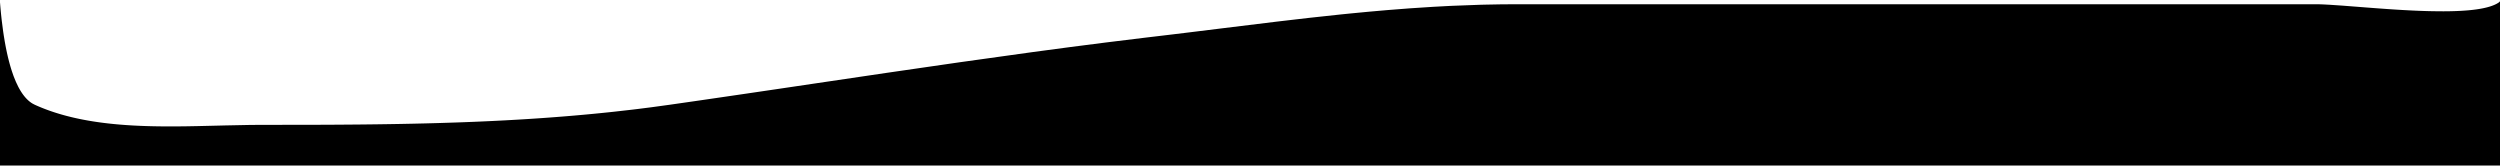
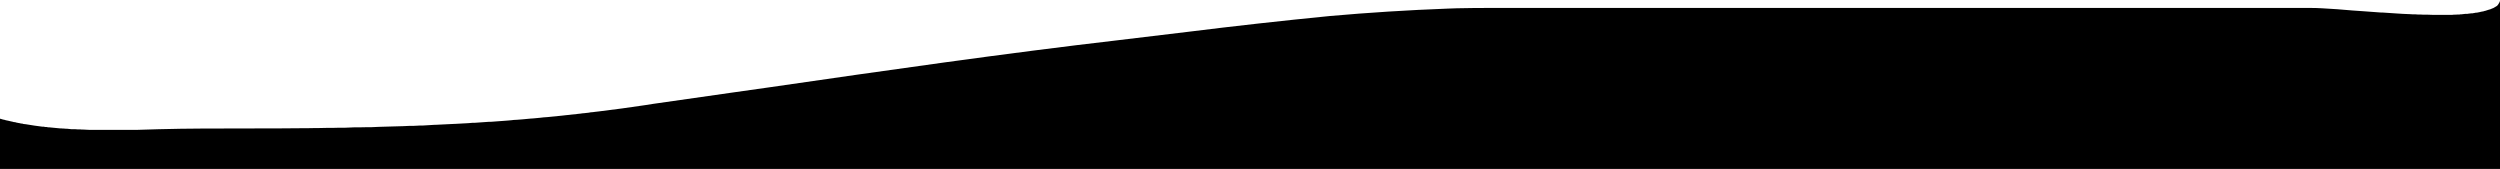
- <svg xmlns="http://www.w3.org/2000/svg" width="1480" height="98" viewBox="0 0 1480 98" fill="none">
-   <path d="M1480 98H0V1.386C0.011 1.531 0.023 1.677 0.034 1.822C0.065 2.213 0.097 2.606 0.13 3C0.15 3.24 0.17 3.48 0.19 3.721C0.215 4.005 0.24 4.289 0.266 4.574C0.28 4.741 0.295 4.907 0.31 5.074C0.349 5.51 0.389 5.946 0.431 6.384C0.455 6.641 0.479 6.898 0.504 7.156C0.534 7.47 0.567 7.784 0.599 8.099C0.618 8.293 0.637 8.487 0.657 8.682C0.703 9.129 0.75 9.578 0.799 10.027C0.816 10.19 0.833 10.352 0.851 10.515C0.887 10.845 0.925 11.176 0.963 11.508C0.983 11.687 1.003 11.866 1.023 12.045C1.271 14.194 1.549 16.354 1.856 18.507C1.968 19.287 2.082 20.066 2.202 20.843C2.394 22.083 2.596 23.319 2.81 24.547C2.946 25.328 3.089 26.105 3.234 26.878C3.296 27.204 3.356 27.53 3.419 27.855C3.456 28.045 3.495 28.236 3.532 28.426C3.609 28.816 3.687 29.204 3.767 29.592C3.803 29.766 3.841 29.94 3.877 30.113C3.956 30.49 4.035 30.865 4.116 31.238C4.17 31.485 4.226 31.732 4.281 31.977C4.343 32.255 4.404 32.533 4.468 32.809C4.534 33.096 4.602 33.382 4.67 33.667C4.739 33.958 4.806 34.248 4.877 34.536C4.921 34.717 4.968 34.897 5.013 35.077C5.106 35.451 5.199 35.823 5.295 36.193C5.325 36.309 5.356 36.423 5.387 36.538C5.491 36.935 5.596 37.33 5.704 37.723C5.762 37.933 5.823 38.142 5.882 38.352C5.969 38.66 6.055 38.967 6.144 39.272C6.209 39.495 6.276 39.718 6.343 39.94C6.421 40.201 6.499 40.461 6.579 40.72C6.661 40.983 6.744 41.245 6.827 41.505C6.903 41.741 6.978 41.976 7.055 42.21C7.341 43.08 7.635 43.934 7.941 44.768C7.98 44.873 8.02 44.977 8.059 45.082C8.109 45.217 8.158 45.352 8.209 45.485C9.001 47.569 9.859 49.525 10.79 51.32C10.831 51.4 10.873 51.478 10.914 51.557C10.982 51.685 11.05 51.813 11.118 51.94C11.155 52.008 11.192 52.075 11.229 52.143C11.295 52.264 11.361 52.384 11.428 52.504C11.456 52.555 11.485 52.606 11.514 52.656C11.599 52.807 11.684 52.956 11.771 53.103C11.8 53.154 11.831 53.205 11.86 53.256C11.938 53.388 12.016 53.519 12.095 53.649C12.134 53.715 12.175 53.78 12.215 53.845C12.283 53.956 12.351 54.066 12.42 54.175C12.468 54.251 12.516 54.326 12.565 54.401C12.639 54.517 12.713 54.632 12.788 54.745C12.818 54.79 12.847 54.835 12.877 54.88C12.959 55.003 13.042 55.125 13.125 55.246C13.163 55.301 13.201 55.356 13.239 55.411C13.321 55.528 13.403 55.644 13.485 55.759C13.526 55.815 13.566 55.87 13.606 55.926C13.675 56.02 13.744 56.114 13.813 56.206C13.864 56.273 13.914 56.339 13.965 56.405C14.04 56.504 14.116 56.601 14.191 56.697C14.238 56.757 14.285 56.816 14.332 56.875C14.416 56.98 14.501 57.084 14.586 57.187C14.628 57.237 14.671 57.288 14.713 57.338C14.791 57.431 14.87 57.524 14.949 57.615C14.998 57.672 15.047 57.727 15.097 57.783C15.18 57.877 15.264 57.971 15.348 58.062C15.388 58.106 15.428 58.149 15.468 58.192C15.554 58.285 15.64 58.376 15.727 58.466C15.779 58.52 15.83 58.574 15.883 58.627C15.957 58.702 16.032 58.776 16.106 58.85C16.164 58.907 16.222 58.964 16.28 59.02C16.352 59.089 16.425 59.156 16.497 59.224C16.559 59.281 16.62 59.339 16.683 59.395C16.771 59.476 16.861 59.554 16.95 59.632C16.992 59.668 17.034 59.705 17.076 59.741C17.17 59.821 17.265 59.9 17.359 59.977C17.409 60.018 17.458 60.059 17.508 60.099C17.597 60.17 17.688 60.239 17.778 60.309C17.826 60.345 17.873 60.382 17.921 60.418C18.016 60.489 18.111 60.558 18.207 60.627C18.257 60.663 18.307 60.7 18.357 60.735C18.439 60.792 18.521 60.846 18.604 60.901C18.667 60.944 18.73 60.987 18.794 61.028C18.893 61.093 18.994 61.155 19.095 61.217C19.14 61.245 19.185 61.273 19.23 61.301C19.677 61.568 20.133 61.809 20.599 62.02L22.082 62.68C22.544 62.881 23.009 63.078 23.475 63.273C23.717 63.375 23.961 63.474 24.205 63.574C24.448 63.674 24.69 63.774 24.934 63.872C25.24 63.995 25.548 64.115 25.855 64.235C26.017 64.299 26.179 64.362 26.341 64.425C26.65 64.544 26.961 64.661 27.273 64.777C27.464 64.849 27.656 64.922 27.849 64.993C28.113 65.091 28.378 65.187 28.643 65.282C28.88 65.368 29.118 65.453 29.356 65.537C29.611 65.627 29.866 65.716 30.121 65.805C30.371 65.891 30.621 65.976 30.871 66.061C31.119 66.144 31.367 66.227 31.615 66.31C31.856 66.389 32.097 66.468 32.338 66.546C32.615 66.636 32.892 66.725 33.17 66.812C33.353 66.871 33.537 66.928 33.721 66.985C34.055 67.089 34.39 67.192 34.726 67.294C34.889 67.343 35.053 67.392 35.217 67.44C35.546 67.538 35.876 67.637 36.206 67.732C36.445 67.802 36.685 67.869 36.925 67.936C37.181 68.009 37.437 68.082 37.694 68.153C38.016 68.242 38.338 68.328 38.661 68.415C38.856 68.468 39.051 68.522 39.247 68.573C39.489 68.637 39.731 68.698 39.973 68.761C40.541 68.908 41.111 69.051 41.684 69.191C41.892 69.243 42.1 69.295 42.31 69.346C42.586 69.412 42.864 69.476 43.142 69.541C43.398 69.601 43.656 69.662 43.913 69.721C44.136 69.772 44.36 69.822 44.584 69.872C44.886 69.94 45.189 70.007 45.492 70.073C45.74 70.127 45.989 70.18 46.237 70.232C46.535 70.296 46.833 70.358 47.131 70.42C47.335 70.462 47.54 70.503 47.745 70.545C48.066 70.61 48.386 70.675 48.708 70.738C48.983 70.792 49.258 70.845 49.534 70.897C49.754 70.939 49.975 70.981 50.195 71.022C50.501 71.08 50.808 71.136 51.114 71.191C51.364 71.237 51.613 71.281 51.863 71.325C52.148 71.376 52.433 71.426 52.719 71.475C52.978 71.519 53.237 71.563 53.496 71.606C53.77 71.652 54.045 71.698 54.319 71.742C54.589 71.786 54.859 71.829 55.13 71.872C55.403 71.915 55.677 71.959 55.951 72.001C56.193 72.038 56.435 72.073 56.677 72.109C56.992 72.156 57.308 72.204 57.624 72.25C57.805 72.276 57.987 72.302 58.168 72.327C58.515 72.376 58.862 72.425 59.21 72.473C59.753 72.547 60.298 72.619 60.843 72.689C60.878 72.693 60.914 72.698 60.949 72.702C61.467 72.768 61.985 72.832 62.504 72.894C62.665 72.914 62.825 72.932 62.986 72.951C63.382 72.998 63.777 73.044 64.173 73.089C64.433 73.118 64.694 73.145 64.955 73.174C65.207 73.201 65.459 73.229 65.712 73.256C66.037 73.29 66.361 73.323 66.686 73.356C66.934 73.38 67.181 73.406 67.429 73.431C67.698 73.457 67.968 73.482 68.237 73.508C68.549 73.537 68.861 73.566 69.174 73.595C69.411 73.616 69.649 73.637 69.887 73.658C70.206 73.686 70.525 73.713 70.845 73.74C71.103 73.762 71.362 73.784 71.621 73.805C71.888 73.826 72.155 73.847 72.422 73.868C72.71 73.891 72.998 73.913 73.286 73.935C73.568 73.956 73.849 73.976 74.131 73.996C74.45 74.019 74.77 74.042 75.09 74.064C75.248 74.074 75.406 74.084 75.564 74.095C75.931 74.119 76.299 74.144 76.667 74.167C76.967 74.186 77.268 74.204 77.568 74.222C77.835 74.238 78.102 74.253 78.369 74.269C78.842 74.295 79.315 74.321 79.788 74.346C79.857 74.349 79.927 74.354 79.996 74.357C81.025 74.41 82.056 74.458 83.088 74.501C84.163 74.546 85.239 74.586 86.315 74.621C86.442 74.625 86.568 74.63 86.694 74.634C87.66 74.664 88.626 74.691 89.593 74.714C89.728 74.717 89.864 74.721 90 74.724C90.554 74.737 91.109 74.745 91.663 74.756C92.31 74.768 92.957 74.781 93.603 74.79C94.12 74.798 94.637 74.804 95.153 74.81C95.78 74.817 96.407 74.823 97.034 74.827C97.57 74.831 98.105 74.834 98.641 74.836C99.198 74.838 99.756 74.84 100.313 74.841C100.927 74.841 101.54 74.841 102.152 74.84C102.663 74.839 103.174 74.836 103.685 74.834C104.289 74.831 104.893 74.828 105.497 74.823C106.061 74.819 106.625 74.813 107.188 74.808C107.747 74.802 108.306 74.797 108.864 74.79C109.392 74.784 109.919 74.776 110.445 74.769C111.045 74.76 111.645 74.751 112.244 74.741C113.777 74.716 115.305 74.687 116.83 74.655C120.954 74.57 125.047 74.467 129.09 74.363C130.438 74.329 131.78 74.295 133.116 74.262C138.274 74.132 143.339 74.015 148.274 73.958C150.346 73.934 152.394 73.92 154.417 73.92C165.492 73.92 176.528 73.912 187.533 73.872C191.368 73.858 195.199 73.841 199.026 73.818C199.158 73.818 199.289 73.817 199.42 73.816C203.621 73.791 207.819 73.758 212.013 73.718C212.918 73.709 213.823 73.701 214.729 73.691C215.912 73.679 217.095 73.665 218.277 73.651C219.615 73.636 220.953 73.622 222.29 73.605C223.334 73.591 224.377 73.575 225.421 73.561C226.895 73.54 228.369 73.52 229.843 73.497C231.129 73.477 232.416 73.455 233.702 73.433C234.818 73.413 235.933 73.396 237.049 73.375C238.398 73.35 239.748 73.322 241.097 73.295C242.346 73.27 243.594 73.245 244.843 73.218C246.078 73.191 247.314 73.16 248.549 73.131C249.702 73.104 250.856 73.078 252.009 73.049C253.685 73.007 255.361 72.961 257.037 72.914C257.809 72.893 258.58 72.872 259.352 72.85C262.873 72.748 266.394 72.637 269.914 72.515C269.987 72.512 270.061 72.51 270.134 72.508C271.2 72.471 272.266 72.432 273.332 72.393C273.663 72.38 273.993 72.369 274.324 72.356C275.06 72.329 275.796 72.301 276.532 72.272C277.154 72.249 277.776 72.224 278.397 72.199C279.046 72.173 279.695 72.148 280.344 72.121C280.882 72.099 281.419 72.076 281.957 72.054C282.763 72.02 283.569 71.986 284.375 71.951C284.687 71.938 284.999 71.924 285.311 71.91C286.321 71.866 287.331 71.82 288.341 71.773C288.517 71.765 288.693 71.757 288.869 71.749C289.924 71.7 290.979 71.65 292.033 71.599C292.213 71.59 292.393 71.581 292.573 71.572C293.557 71.524 294.541 71.475 295.525 71.425C296.016 71.4 296.507 71.375 296.997 71.35C297.616 71.317 298.235 71.285 298.854 71.252C299.435 71.221 300.016 71.19 300.597 71.158C301.488 71.11 302.379 71.06 303.27 71.01C303.376 71.004 303.482 70.998 303.588 70.992C304.639 70.933 305.689 70.873 306.74 70.811C307.1 70.789 307.46 70.768 307.82 70.746C308.668 70.695 309.516 70.644 310.364 70.592C310.792 70.565 311.22 70.538 311.648 70.512C312.478 70.46 313.308 70.407 314.138 70.353C314.565 70.326 314.992 70.297 315.42 70.269C316.162 70.221 316.904 70.172 317.646 70.122C318.198 70.085 318.75 70.048 319.302 70.01C320.047 69.959 320.791 69.907 321.536 69.855C322.017 69.821 322.498 69.786 322.979 69.752C323.74 69.698 324.5 69.643 325.261 69.587C325.672 69.557 326.084 69.526 326.495 69.495C327.375 69.43 328.255 69.363 329.135 69.296C329.428 69.273 329.721 69.25 330.014 69.228C330.898 69.159 331.783 69.091 332.668 69.02C333.132 68.984 333.596 68.946 334.061 68.908C334.941 68.837 335.822 68.765 336.703 68.691C336.821 68.682 336.939 68.672 337.058 68.662C338.091 68.576 339.124 68.489 340.157 68.399C340.78 68.346 341.403 68.29 342.026 68.235C342.595 68.185 343.164 68.136 343.732 68.085C344.357 68.029 344.981 67.972 345.605 67.915C346.337 67.848 347.068 67.782 347.8 67.714C347.968 67.698 348.136 67.682 348.304 67.666C349.391 67.564 350.479 67.462 351.567 67.356C351.714 67.342 351.861 67.328 352.008 67.314C353.084 67.209 354.159 67.103 355.235 66.995C355.458 66.973 355.681 66.95 355.904 66.928C356.926 66.825 357.947 66.721 358.969 66.615C359.277 66.583 359.586 66.551 359.895 66.519C360.793 66.425 361.691 66.33 362.589 66.233C362.967 66.193 363.345 66.151 363.724 66.11C367.092 65.745 370.462 65.364 373.835 64.964C374.265 64.913 374.695 64.861 375.125 64.81C375.969 64.708 376.814 64.607 377.658 64.504C377.732 64.495 377.805 64.486 377.879 64.477C380.285 64.181 382.693 63.877 385.102 63.562C385.286 63.538 385.471 63.514 385.656 63.489C389.235 63.02 392.816 62.532 396.4 62.02C400.809 61.391 405.22 60.755 409.633 60.117C411.503 59.847 413.373 59.577 415.243 59.306C423.913 58.049 432.589 56.779 441.271 55.502C447.646 54.564 454.025 53.624 460.405 52.68L481.783 49.511L481.812 49.507L481.821 49.505C539.418 40.961 597.163 32.397 654.666 25.153C662.393 24.18 670.116 23.23 677.833 22.308L684.136 21.561C687.42 21.174 690.695 20.783 693.964 20.39C697.233 19.996 700.494 19.599 703.749 19.201C710.259 18.405 716.742 17.601 723.206 16.8L723.229 16.797L723.239 16.795C734.195 15.437 745.095 14.087 755.971 12.788C768.66 11.273 781.316 9.829 793.991 8.527C795.802 8.341 797.613 8.157 799.425 7.978C803.048 7.618 806.673 7.271 810.302 6.938C813.93 6.604 817.561 6.285 821.197 5.981C830.183 5.232 839.196 4.579 848.254 4.048C848.409 4.039 848.564 4.03 848.719 4.021C851.419 3.863 854.123 3.718 856.831 3.583C857.751 3.537 858.671 3.492 859.592 3.449C865.114 3.191 870.656 2.982 876.221 2.827C877.148 2.801 878.077 2.777 879.006 2.754C885.508 2.594 892.042 2.51 898.615 2.51H1370.95C1371.62 2.51 1372.33 2.521 1373.11 2.541C1373.72 2.557 1374.36 2.58 1375.03 2.607C1375.18 2.614 1375.34 2.619 1375.49 2.626C1376.61 2.675 1377.8 2.74 1379.07 2.815C1383.68 3.089 1389.24 3.521 1395.35 4C1395.54 4.015 1395.73 4.03 1395.93 4.045L1401.59 4.486C1403.45 4.629 1405.34 4.772 1407.25 4.914C1408.91 5.037 1410.58 5.157 1412.27 5.275C1412.55 5.295 1412.83 5.315 1413.1 5.334C1413.53 5.363 1413.95 5.391 1414.37 5.42C1414.95 5.459 1415.53 5.498 1416.11 5.536C1416.56 5.566 1417.01 5.595 1417.47 5.624C1418.01 5.659 1418.55 5.693 1419.09 5.727C1419.52 5.753 1419.95 5.779 1420.37 5.805C1421.02 5.844 1421.66 5.882 1422.31 5.919C1422.63 5.937 1422.95 5.956 1423.27 5.974C1423.87 6.007 1424.46 6.039 1425.06 6.07C1425.59 6.099 1426.13 6.126 1426.66 6.153C1427.08 6.174 1427.49 6.193 1427.9 6.213C1428.44 6.239 1428.99 6.266 1429.54 6.29C1430.09 6.315 1430.64 6.338 1431.19 6.36C1431.6 6.377 1432.01 6.394 1432.41 6.41C1433.01 6.433 1433.6 6.454 1434.19 6.475C1434.63 6.49 1435.06 6.506 1435.5 6.52C1436.23 6.542 1436.95 6.561 1437.67 6.58C1437.88 6.586 1438.09 6.593 1438.3 6.598C1440.28 6.645 1442.23 6.677 1444.15 6.688C1444.95 6.693 1445.75 6.694 1446.54 6.691C1446.67 6.691 1446.79 6.691 1446.92 6.69C1447.71 6.687 1448.5 6.679 1449.27 6.668C1449.41 6.666 1449.54 6.664 1449.67 6.662C1449.9 6.658 1450.13 6.655 1450.35 6.65C1450.61 6.645 1450.86 6.64 1451.12 6.634C1451.3 6.63 1451.47 6.626 1451.65 6.621C1451.9 6.615 1452.15 6.608 1452.39 6.601C1452.65 6.593 1452.91 6.586 1453.16 6.577C1453.31 6.572 1453.46 6.567 1453.61 6.562C1453.85 6.553 1454.09 6.544 1454.33 6.534C1454.59 6.524 1454.85 6.512 1455.11 6.501C1455.3 6.493 1455.48 6.484 1455.67 6.476C1455.9 6.465 1456.12 6.452 1456.35 6.44C1456.54 6.431 1456.73 6.422 1456.92 6.411C1457.1 6.401 1457.27 6.389 1457.45 6.379C1457.98 6.347 1458.51 6.314 1459.02 6.277C1459.47 6.245 1459.92 6.212 1460.36 6.176C1460.65 6.152 1460.94 6.126 1461.23 6.101C1461.43 6.083 1461.62 6.066 1461.81 6.048C1461.97 6.033 1462.12 6.018 1462.27 6.003C1462.51 5.98 1462.74 5.957 1462.97 5.933C1463.16 5.913 1463.34 5.892 1463.53 5.871C1463.73 5.849 1463.92 5.827 1464.12 5.804C1464.3 5.783 1464.48 5.76 1464.65 5.738C1464.83 5.716 1465.01 5.694 1465.19 5.671C1465.4 5.644 1465.6 5.615 1465.81 5.587C1465.98 5.563 1466.15 5.54 1466.32 5.516C1466.49 5.491 1466.66 5.465 1466.83 5.439C1467.01 5.411 1467.2 5.382 1467.38 5.353C1467.55 5.325 1467.72 5.299 1467.89 5.271C1468.07 5.239 1468.26 5.207 1468.44 5.175C1468.59 5.149 1468.73 5.124 1468.87 5.098C1469.05 5.065 1469.23 5.03 1469.41 4.996C1469.59 4.962 1469.76 4.927 1469.93 4.892C1470.09 4.86 1470.24 4.828 1470.39 4.796C1470.54 4.764 1470.69 4.731 1470.84 4.698C1471.02 4.658 1471.21 4.616 1471.38 4.574C1471.51 4.543 1471.64 4.513 1471.77 4.481C1471.97 4.434 1472.16 4.385 1472.35 4.336C1472.45 4.308 1472.56 4.281 1472.67 4.253C1472.84 4.206 1473.01 4.156 1473.18 4.107C1473.31 4.072 1473.43 4.039 1473.55 4.003C1473.73 3.949 1473.91 3.893 1474.09 3.838C1474.37 3.75 1474.64 3.66 1474.91 3.567C1474.98 3.541 1475.06 3.516 1475.14 3.489C1475.27 3.442 1475.4 3.391 1475.53 3.343C1475.66 3.294 1475.79 3.247 1475.91 3.197C1476.03 3.148 1476.16 3.098 1476.28 3.048C1476.4 2.999 1476.51 2.95 1476.63 2.9C1476.82 2.818 1477 2.734 1477.19 2.648C1477.21 2.637 1477.23 2.625 1477.26 2.613C1477.46 2.519 1477.65 2.424 1477.84 2.325C1477.88 2.301 1477.93 2.276 1477.98 2.251C1478.02 2.226 1478.07 2.201 1478.12 2.176C1478.18 2.138 1478.25 2.099 1478.32 2.061C1478.35 2.04 1478.39 2.021 1478.43 2C1478.62 1.886 1478.81 1.769 1479 1.649L1479.28 1.46C1479.33 1.424 1479.38 1.386 1479.43 1.346C1479.63 1.187 1479.82 0.992 1480 0.762V98Z" fill="black" />
+ <svg xmlns="http://www.w3.org/2000/svg" fill="none" viewBox="0 0 1480 100">
+   <path fill="#000" d="M1480 100H0V70.3h.2a147.2 147.2 0 0 0 1.7.5l.6.1 1 .3 1 .2.5.1.8.2 1.8.4.7.2h.6c.3.2.7.2 1 .3l1 .2.6.1.9.2.9.1.6.2 1 .1.7.1a196.3 196.3 0 0 0 9.5 1.4h.8l1 .2h.7l1 .2h.7a252.7 252.7 0 0 0 6.2.6h.7l1 .1h.6l1.1.1h.7a279.5 279.5 0 0 0 2.8.3h2.3l1.2.1h1.7l.7.1h1.1a180.8 180.8 0 0 0 3.9.2h2a449.7 449.7 0 0 0 12.4 0H72.9a826.1 826.1 0 0 0 5.2 0h2.3l13.4-.4c9-.2 17.7-.4 26-.4a14068.3 14068.3 0 0 0 45.7-.1h.4l13-.1h2.7l5.6-.1h1.8l4.8-.1h3.3l4-.1h3.4l4.9-.2h2.8l5-.1h2.6l4.3-.2 3.5-.1 10.6-.3h.2a1776 1776 0 0 0 4.3-.2h2.3a1704.7 1704.7 0 0 0 3.9-.2h1.6a1684 1684 0 0 0 6.6-.4h.5a1486.2 1486.2 0 0 0 10.2-.5l2.3-.1a1302.6 1302.6 0 0 0 3.6-.2l1.9-.1 1.8-.1 2.3-.2h1.3a1439.7 1439.7 0 0 0 8.5-.6h1.2a1329.6 1329.6 0 0 0 8.1-.6l1.3-.1 2.4-.2 1.7-.2 2-.1 2.5-.2 1.2-.1 2.1-.2 2.1-.2 1.6-.1a1206 1206 0 0 0 4.2-.4l1.7-.2 2.7-.2 1-.1 2-.2 2.2-.2.8-.1 2.9-.3 1.7-.2 2.1-.2 1.6-.2 2.3-.2 1.3-.2c.9 0 1.7-.2 2.5-.3l1.2-.1 2.7-.3 1-.2c1 0 1.9-.2 2.8-.3l1.8-.2a985.5 985.5 0 0 0 28-3.8l4.4-.7a13327.8 13327.8 0 0 0 46.9-6.7l21.9-3.1c69.1-10 138.5-20 207.4-28a6775 6775 0 0 0 40-4.8 3313 3313 0 0 1 84.3-9.4 1373 1373 0 0 1 69.8-4.4l5.6-.2h.1a858.5 858.5 0 0 1 20-.2H1367a112.6 112.6 0 0 1 7.6.2 463 463 0 0 1 18 1.3l5.8.4a1768.2 1768.2 0 0 0 10.9.8h.9a520.2 520.2 0 0 0 9 .6l1.7.1 1.5.1a607.6 607.6 0 0 0 4.6.2l1.5.1h1.6l1.3.1h1.7l1.5.1h2.8l2.8.1h7.5a233.5 233.5 0 0 0 3.6 0h.3l1-.1h.3a191.9 191.9 0 0 0 2.2-.1h.9l.4-.1h.6l2.5-.3h1.2l.6-.1a50 50 0 0 0 1.6-.2h.8l.4-.1.7-.1.4-.1.6-.1h.5a38.2 38.2 0 0 0 2-.4l.6-.2h.5l.5-.2h.4l.5-.2.5-.1 2.5-.8h.3l.5-.3.3-.1.4-.1.5-.3h.2a16.8 16.8 0 0 0 1.7-1l.3-.2.2-.1.1-.1.6-.7.1-.2a7 7 0 0 0 .8-1.4l.3-.9V100Z" />
</svg>
